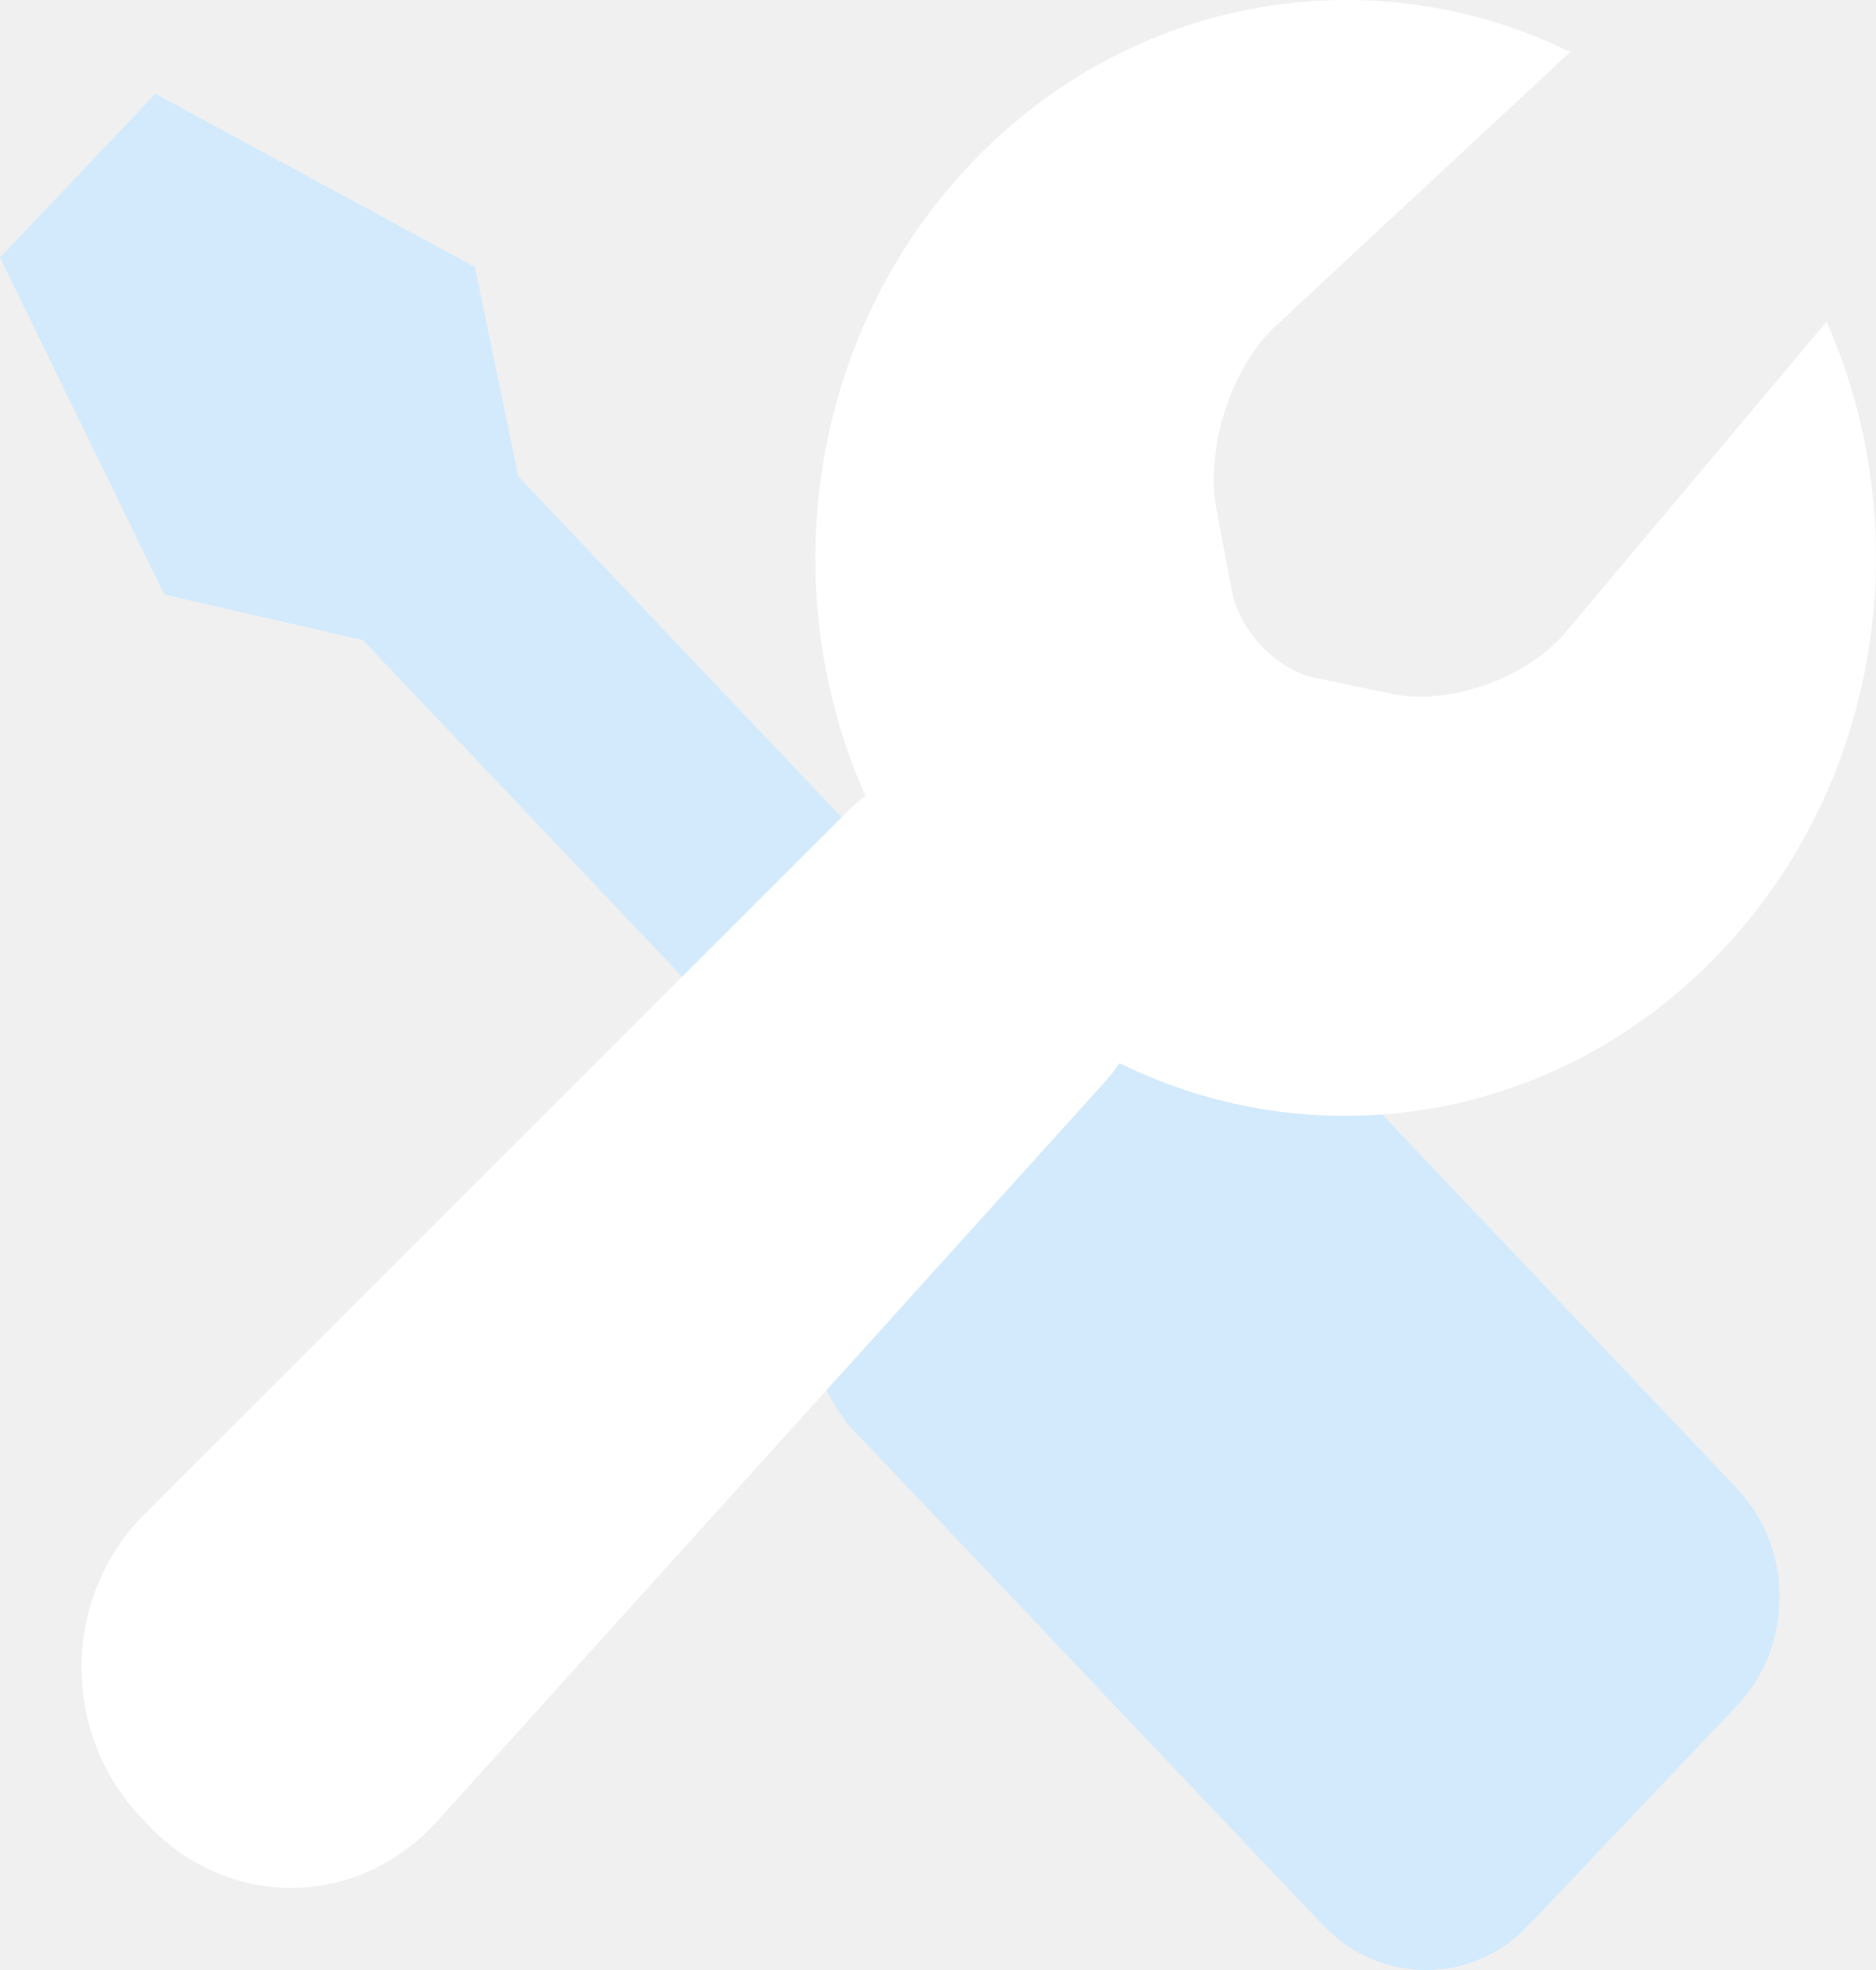
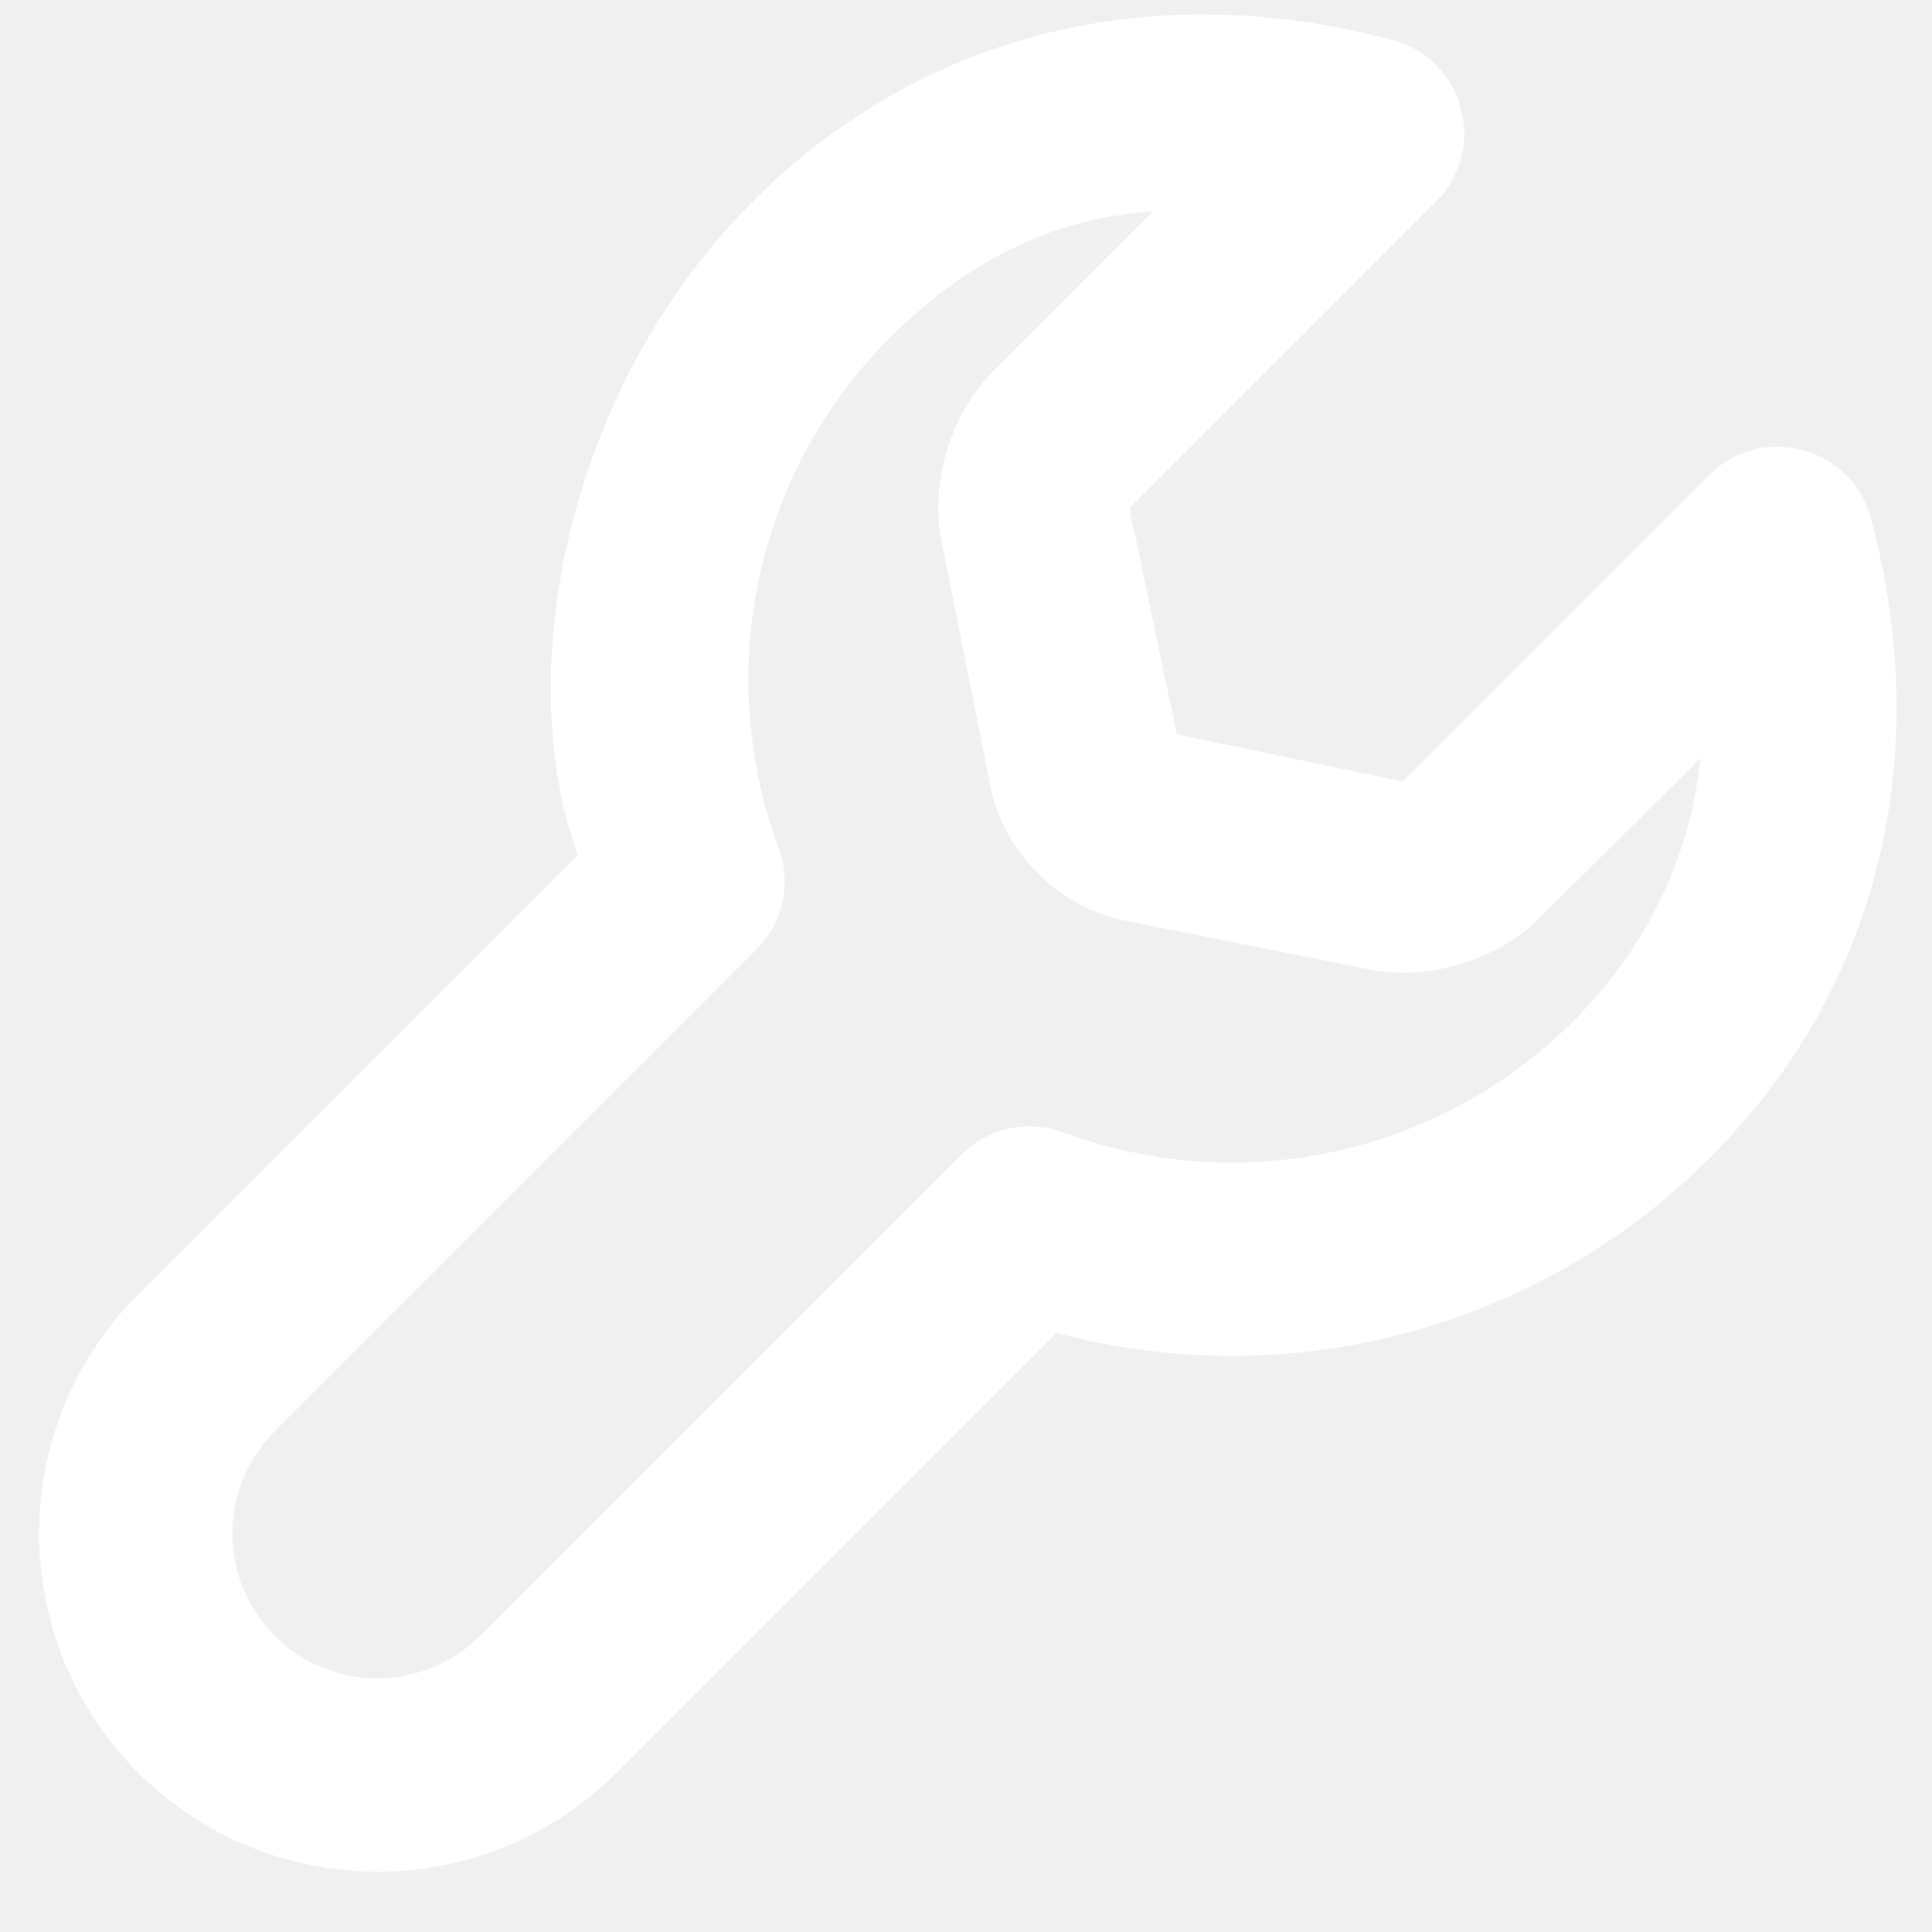
- <svg xmlns="http://www.w3.org/2000/svg" width="20px" height="21px" viewBox="0 0 20 21" version="1.1">
+ <svg xmlns="http://www.w3.org/2000/svg" width="20px" height="20px" viewBox="0 0 20 20" version="1.1">
  <defs />
-   <g id="10---Performance" stroke="none" stroke-width="1" fill="none" fill-rule="evenodd" transform="translate(-34, -238)">
-     <g id="Menu" fill-rule="nonzero">
-       <g id="Primary-Navigation">
-         <g id="Accounts" transform="translate(20, 20)">
-           <g id="Account-3" transform="translate(0, 136)">
-             <g id="Group-5" transform="translate(0, 68)">
-               <g id="Group-3" transform="translate(14, 14)">
-                 <path d="M9.396,12.65 L3.869,6.824 L1.751,6.337 L0,2.745 L1.656,1 L5.063,2.846 L5.525,5.078 L11.052,10.905 L11.334,10.607 C11.94,9.968 12.925,9.971 13.53,10.609 L18.517,15.866 C19.124,16.506 19.123,17.545 18.519,18.181 L16.298,20.522 C15.692,21.161 14.707,21.158 14.102,20.52 L9.115,15.263 C8.508,14.623 8.51,13.584 9.113,12.948 L9.396,12.65 L9.396,12.65 Z" id="Shape" fill="#D2EAFC" />
-                 <path d="M9.227,8.483 C8.243,6.279 8.618,3.568 10.351,1.745 C12.08,-0.074 14.647,-0.471 16.74,0.554 L13.592,3.482 C13.125,3.916 12.847,4.788 12.969,5.431 L13.133,6.297 C13.214,6.726 13.608,7.139 14.015,7.224 L14.837,7.397 C15.449,7.525 16.278,7.231 16.69,6.741 L19.473,3.43 C20.448,5.631 20.07,8.332 18.341,10.15 C16.608,11.974 14.031,12.368 11.936,11.333 C11.882,11.41 11.824,11.484 11.76,11.554 L4.659,19.416 C3.821,20.344 2.444,20.363 1.586,19.46 L1.502,19.371 C0.642,18.467 0.662,17.018 1.543,16.138 L9.017,8.668 C9.084,8.601 9.154,8.54 9.227,8.483 Z" id="Shape" fill="#FFFFFF" />
-               </g>
-             </g>
-           </g>
-         </g>
+   <g id="10---Performance-Copy-5" stroke="none" stroke-width="1" fill="none" fill-rule="evenodd" transform="translate(-34, -258)">
+     <g id="nav-left" fill="#FFFFFF">
+       <g id="Group-2" transform="translate(29, 253)">
+         <rect id="Rectangle-4" opacity="0" x="0" y="0" width="30" height="30" />
+         <path d="M16.293,15.115 C15.938,15.278 15.71,15.633 15.71,16.024 L15.71,23.069 C15.71,23.898 15.036,24.572 14.21,24.572 C13.379,24.572 12.709,23.902 12.709,23.069 L12.709,16.024 C12.709,15.633 12.481,15.278 12.126,15.115 C10.362,14.305 9.207,12.54 9.207,10.566 C9.207,8.814 9.997,7.989 10.208,7.71 L10.208,10.062 C10.208,10.675 10.561,11.337 11.071,11.676 L13.237,13.121 C13.803,13.498 14.615,13.498 15.182,13.121 L17.349,11.676 C17.857,11.337 18.211,10.674 18.211,10.062 C18.211,10.062 18.217,8.336 18.217,7.708 C18.862,8.509 19.212,9.479 19.212,10.566 C19.212,12.54 18.057,14.305 16.293,15.115 Z M17.712,4.709 C17.045,4.323 16.21,4.804 16.21,5.575 L16.21,10.062 L14.21,11.37 L12.209,10.062 L12.209,5.575 C12.209,4.804 11.374,4.323 10.707,4.709 C8.518,5.975 7.206,8.07 7.206,10.566 C7.206,13.33 8.92,15.809 10.708,16.637 L10.708,23.069 C10.708,25.008 12.274,26.573 14.21,26.573 C16.142,26.573 17.711,25.003 17.711,23.069 C17.711,23.069 17.712,16.88 17.712,16.631 C19.848,15.397 21.213,13.105 21.213,10.566 C21.213,8.07 19.901,5.975 17.712,4.709 Z" id="Combined-Shape-Copy-2" fill-rule="nonzero" transform="translate(14.20955, 15.57289) rotate(45) translate(-14.20955, -15.57289) " />
      </g>
    </g>
  </g>
</svg>
